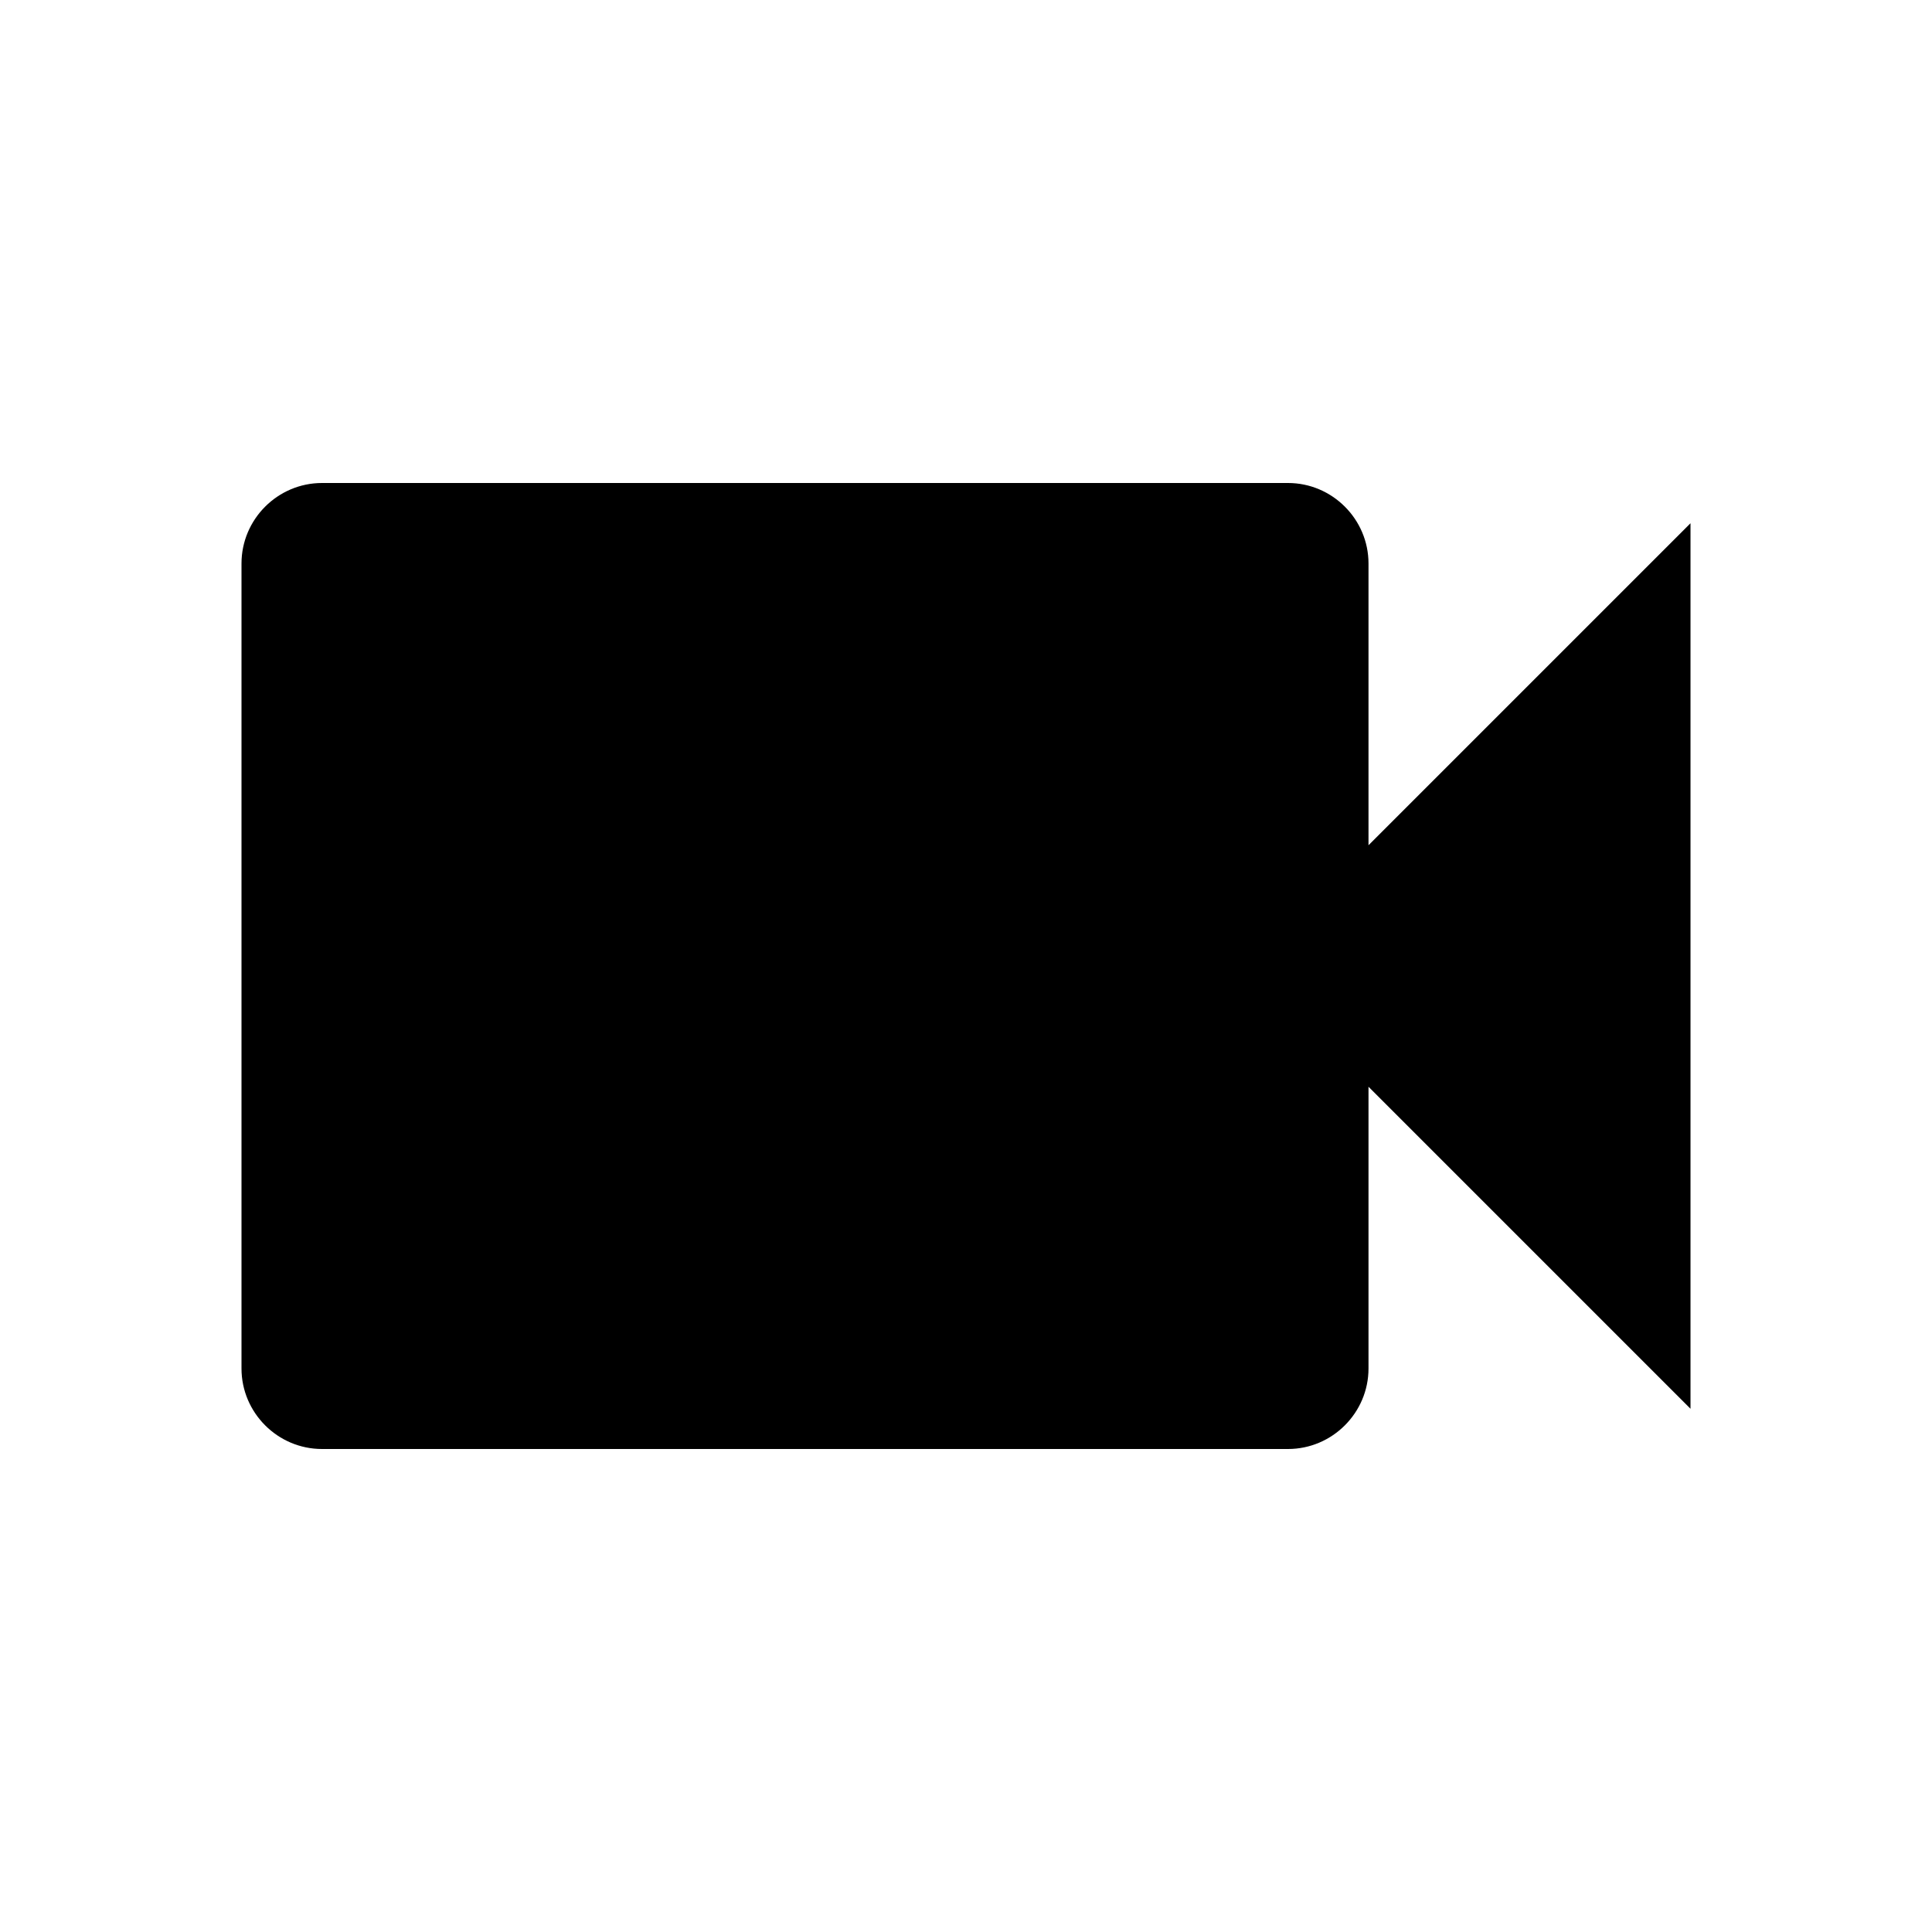
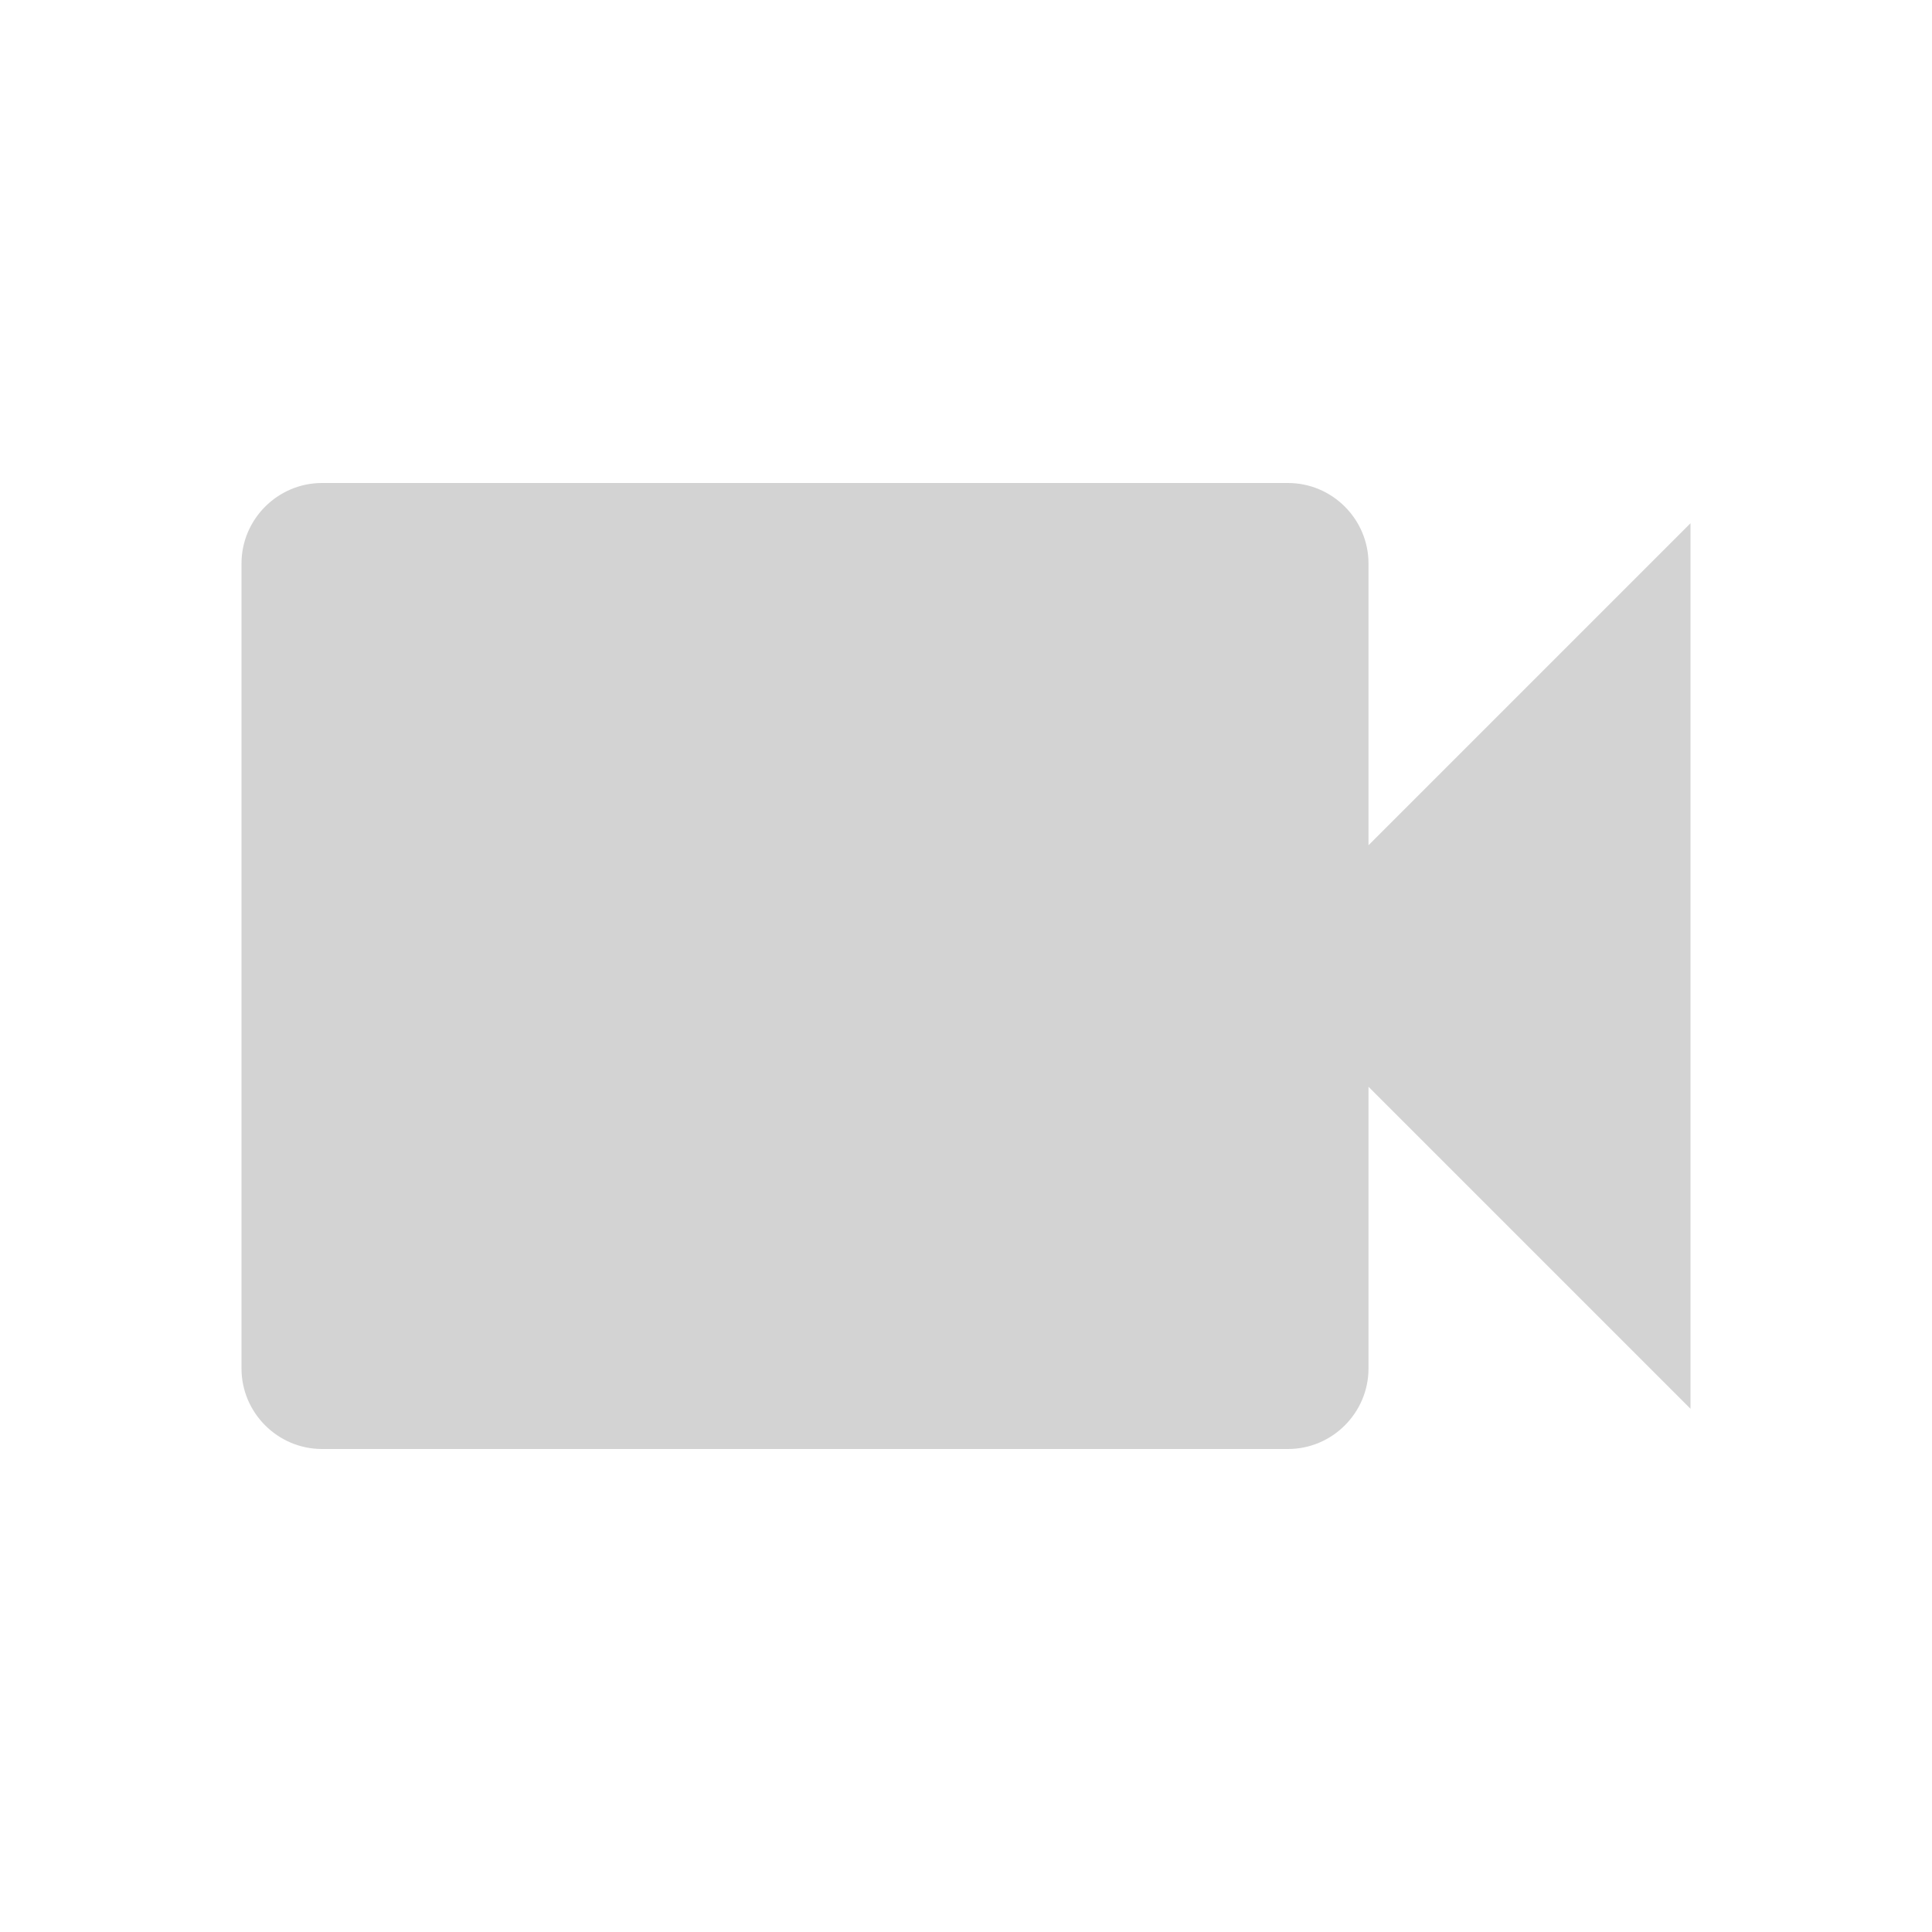
<svg xmlns="http://www.w3.org/2000/svg" viewBox="0 0 24 24">
-   <path d="M0 0h24v24H0z" fill="none" />
-   <path d="M17 10.5V7c0-.55-.45-1-1-1H4c-.55 0-1 .45-1 1v10c0 .55.45 1 1 1h12c.55 0 1-.45 1-1v-3.5l4 4v-11l-4 4z" />
+   <path fill="none" d="M0 0h24v24H0z" />
+   <path fill="#D3D3D3" d="M17 10.5V7c0-.55-.45-1-1-1H4c-.55 0-1 .45-1 1v10c0 .55.45 1 1 1h12c.55 0 1-.45 1-1v-3.5l4 4v-11l-4 4z" />
</svg>
